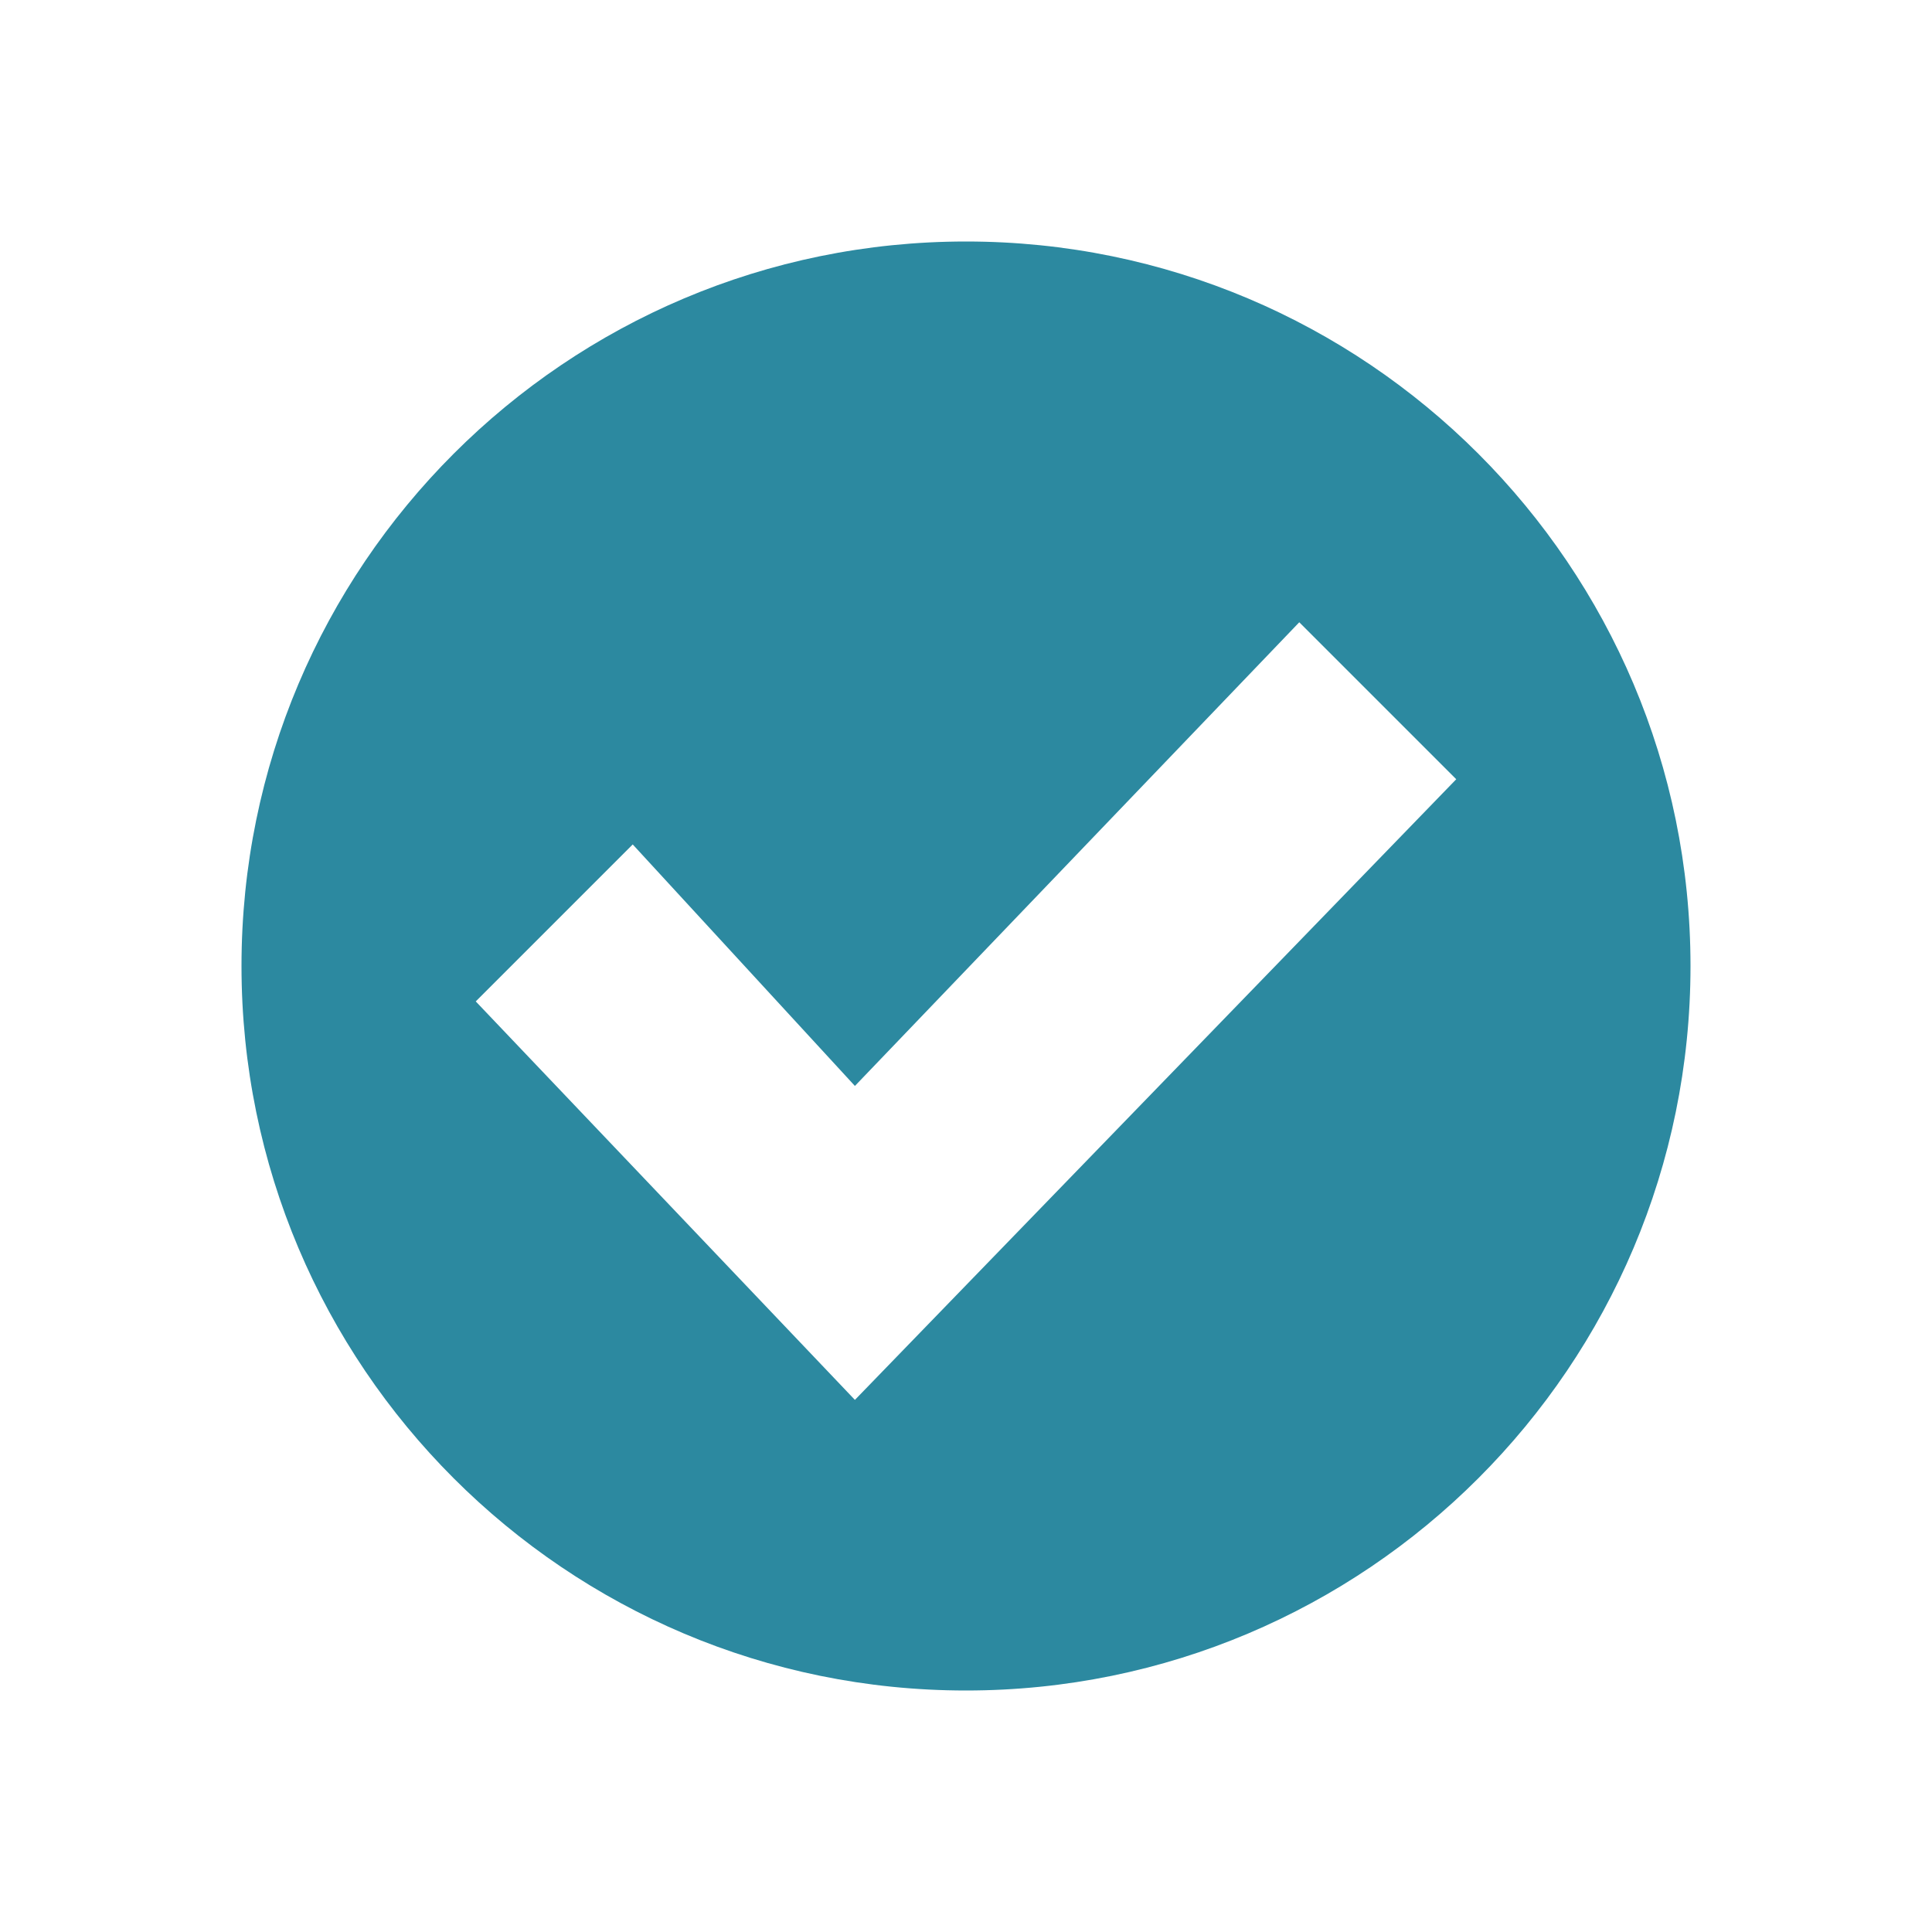
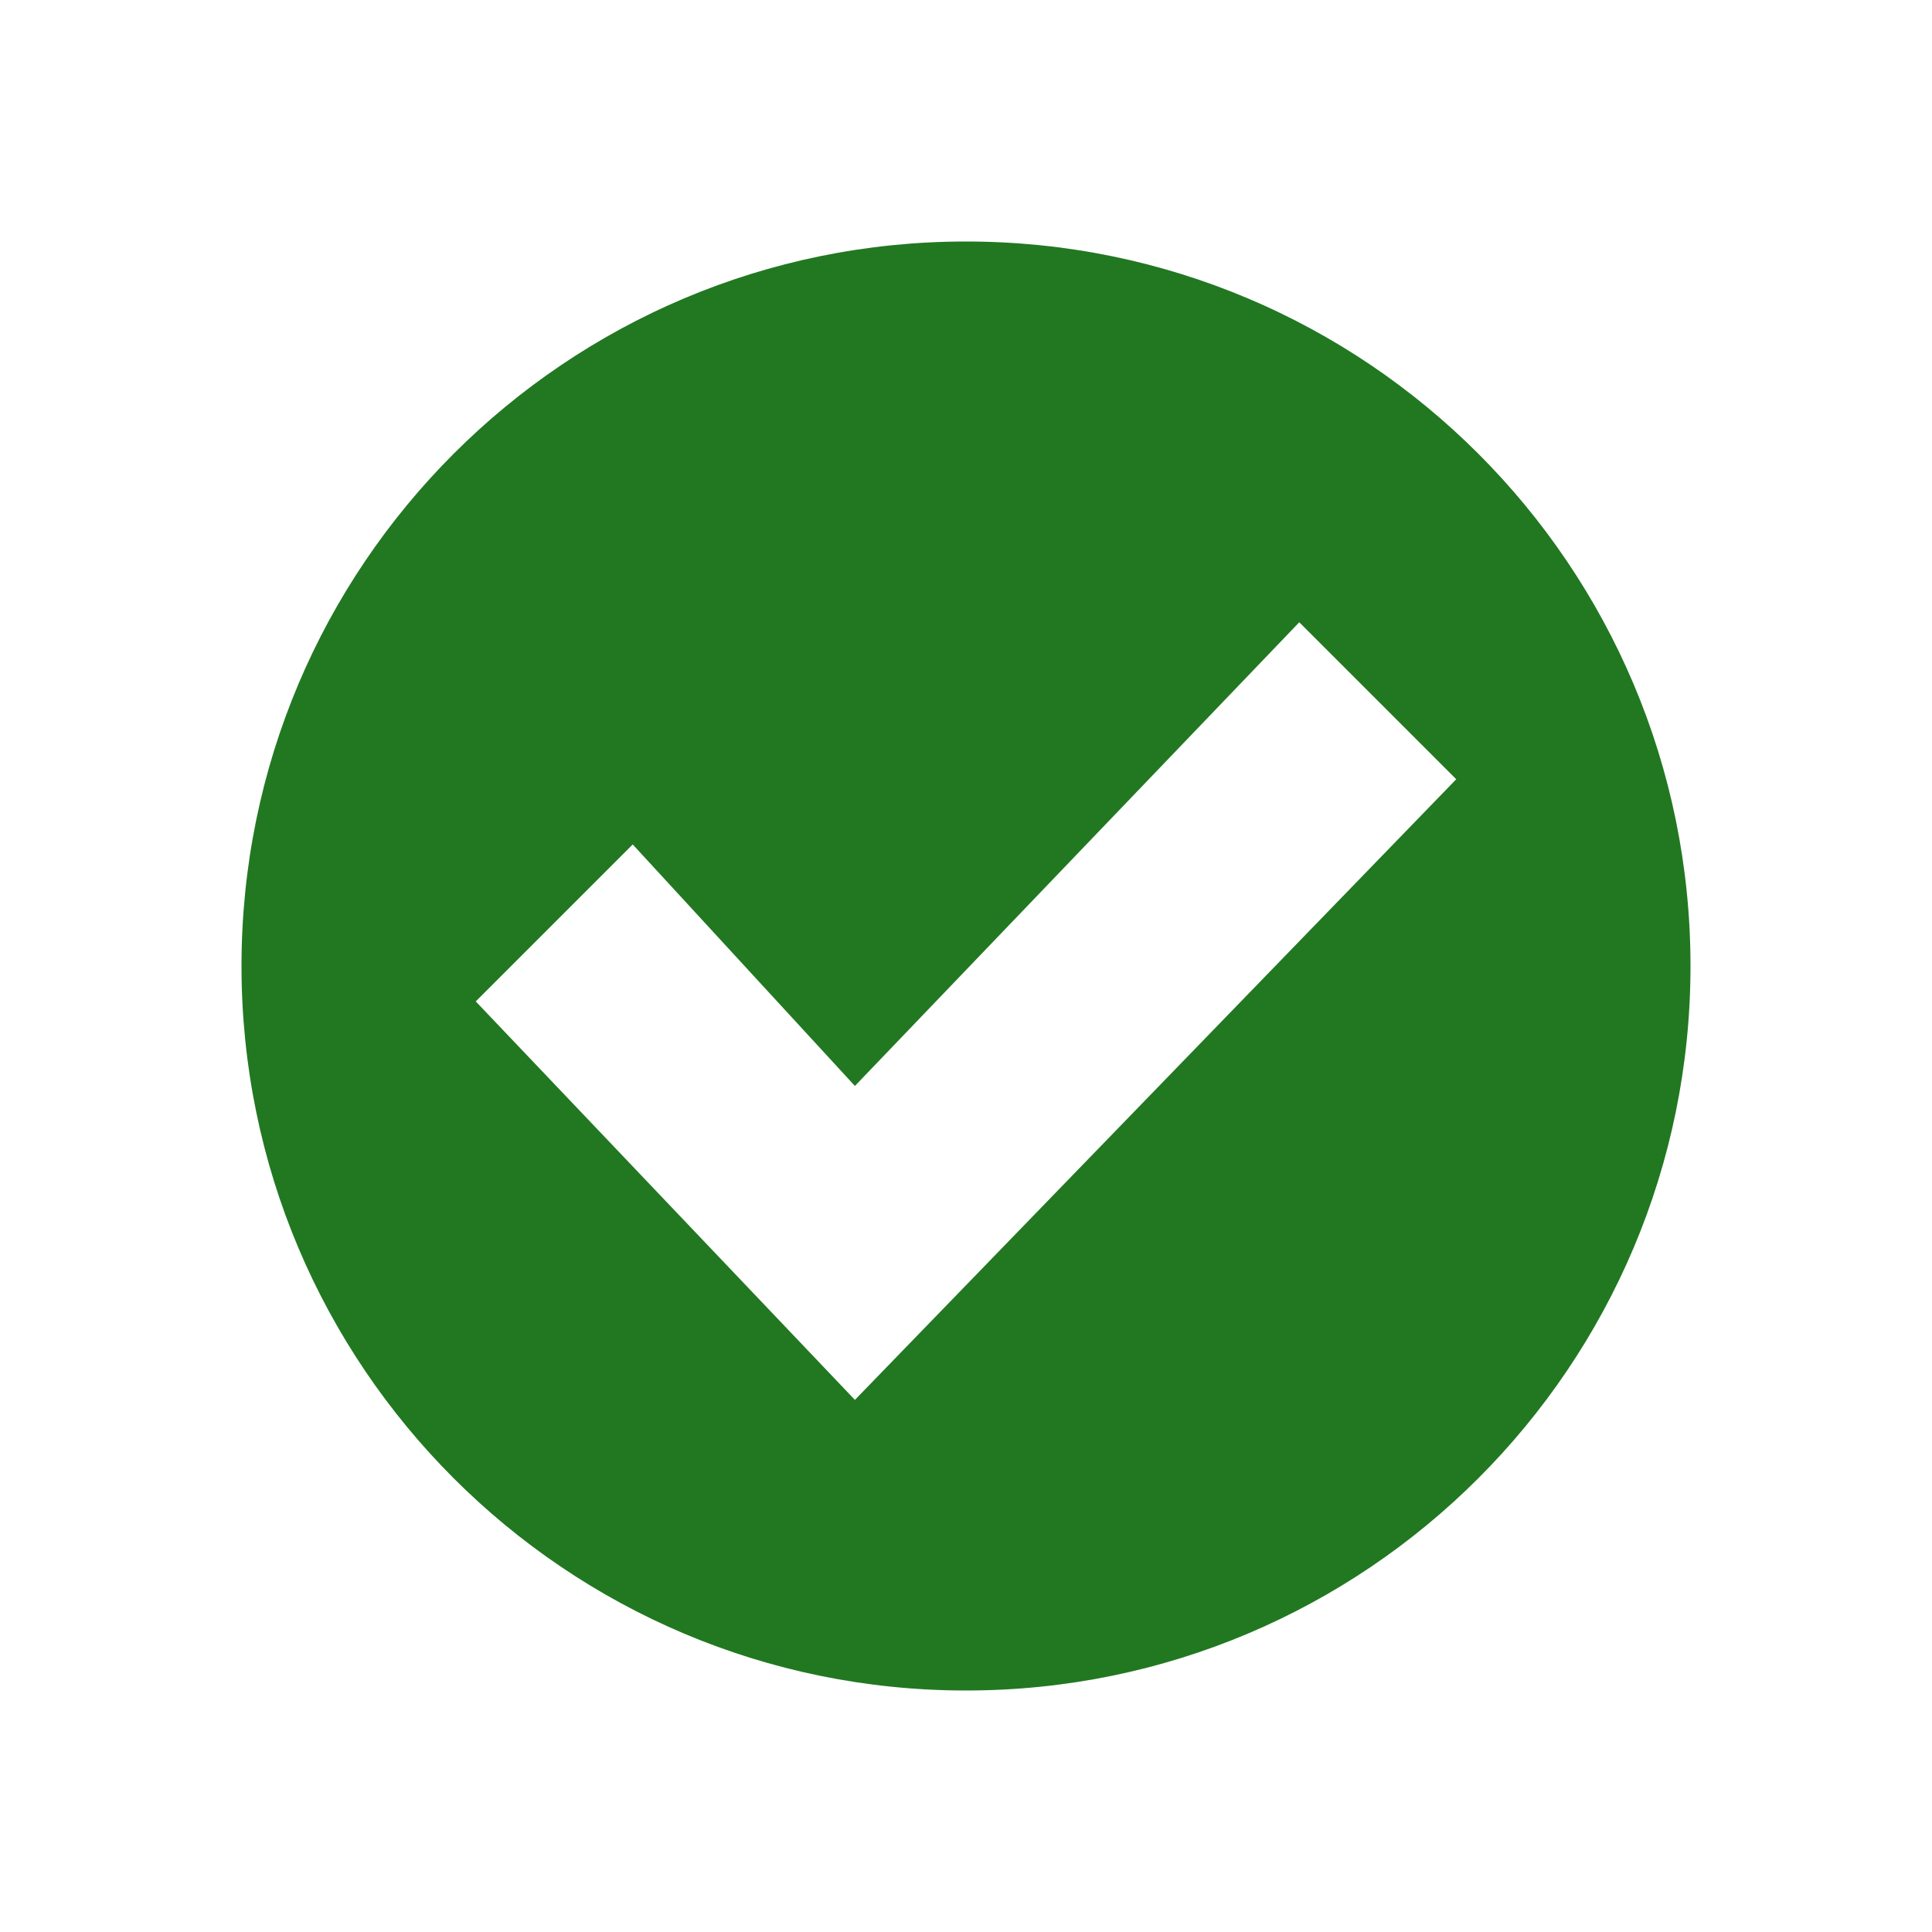
- <svg xmlns="http://www.w3.org/2000/svg" width="24" height="24" id="svg9">
+ <svg xmlns="http://www.w3.org/2000/svg" width="24" height="24" id="svg9" version="1.1">
  <defs id="defs3">
    <style id="current-color-scheme" />
  </defs>
-   <path d="M12 3a9 9 0 0 0-9 9 9 9 0 0 0 9 9 9 9 0 0 0 9-9 9 9 0 0 0-9-9zm4.14 4.73l1.95 1.95-7.47 7.71-4.71-4.95 1.95-1.95 2.76 3z" id="path820" fill="#2c89a0" stroke-width="2.25" />
+   <path d="M12 3a9 9 0 00-9 9 9 9 0 009 9 9 9 0 009-9 9 9 0 00-9-9zm4.14 4.73l1.95 1.95-7.47 7.71-4.71-4.95 1.95-1.95 2.76 3z" id="path820" fill="#217821" stroke-width="2.25" />
</svg>
